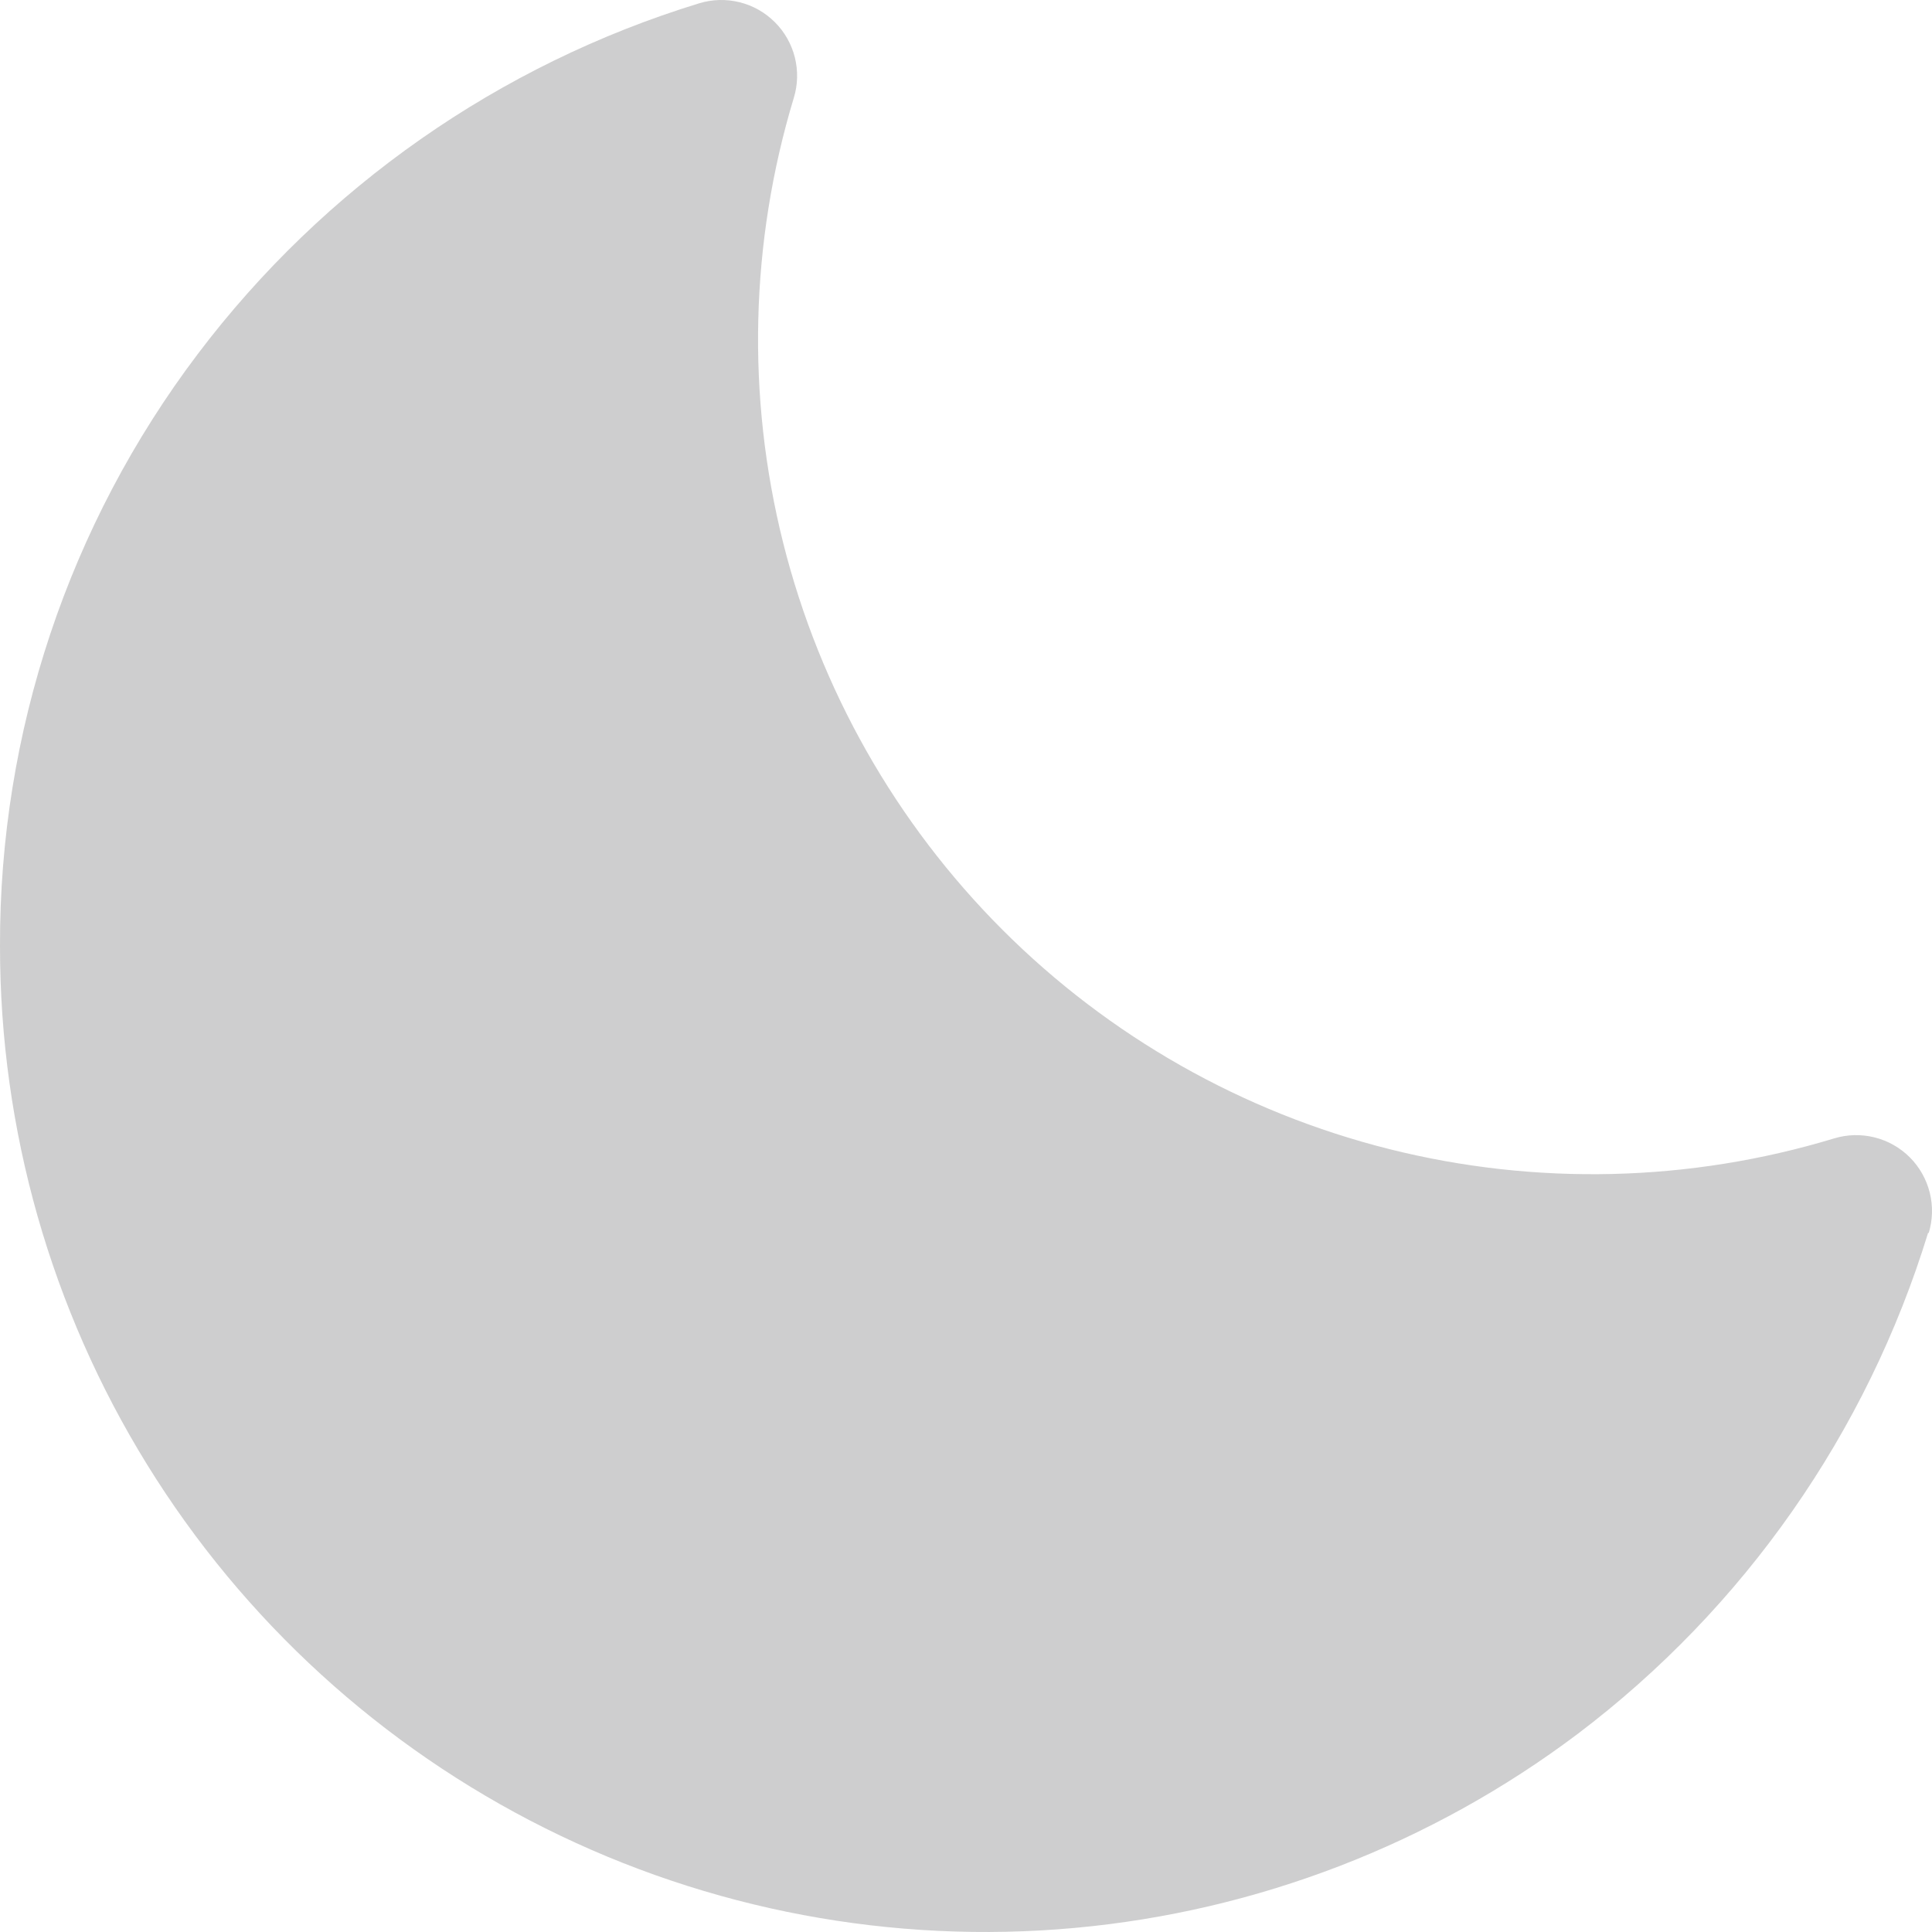
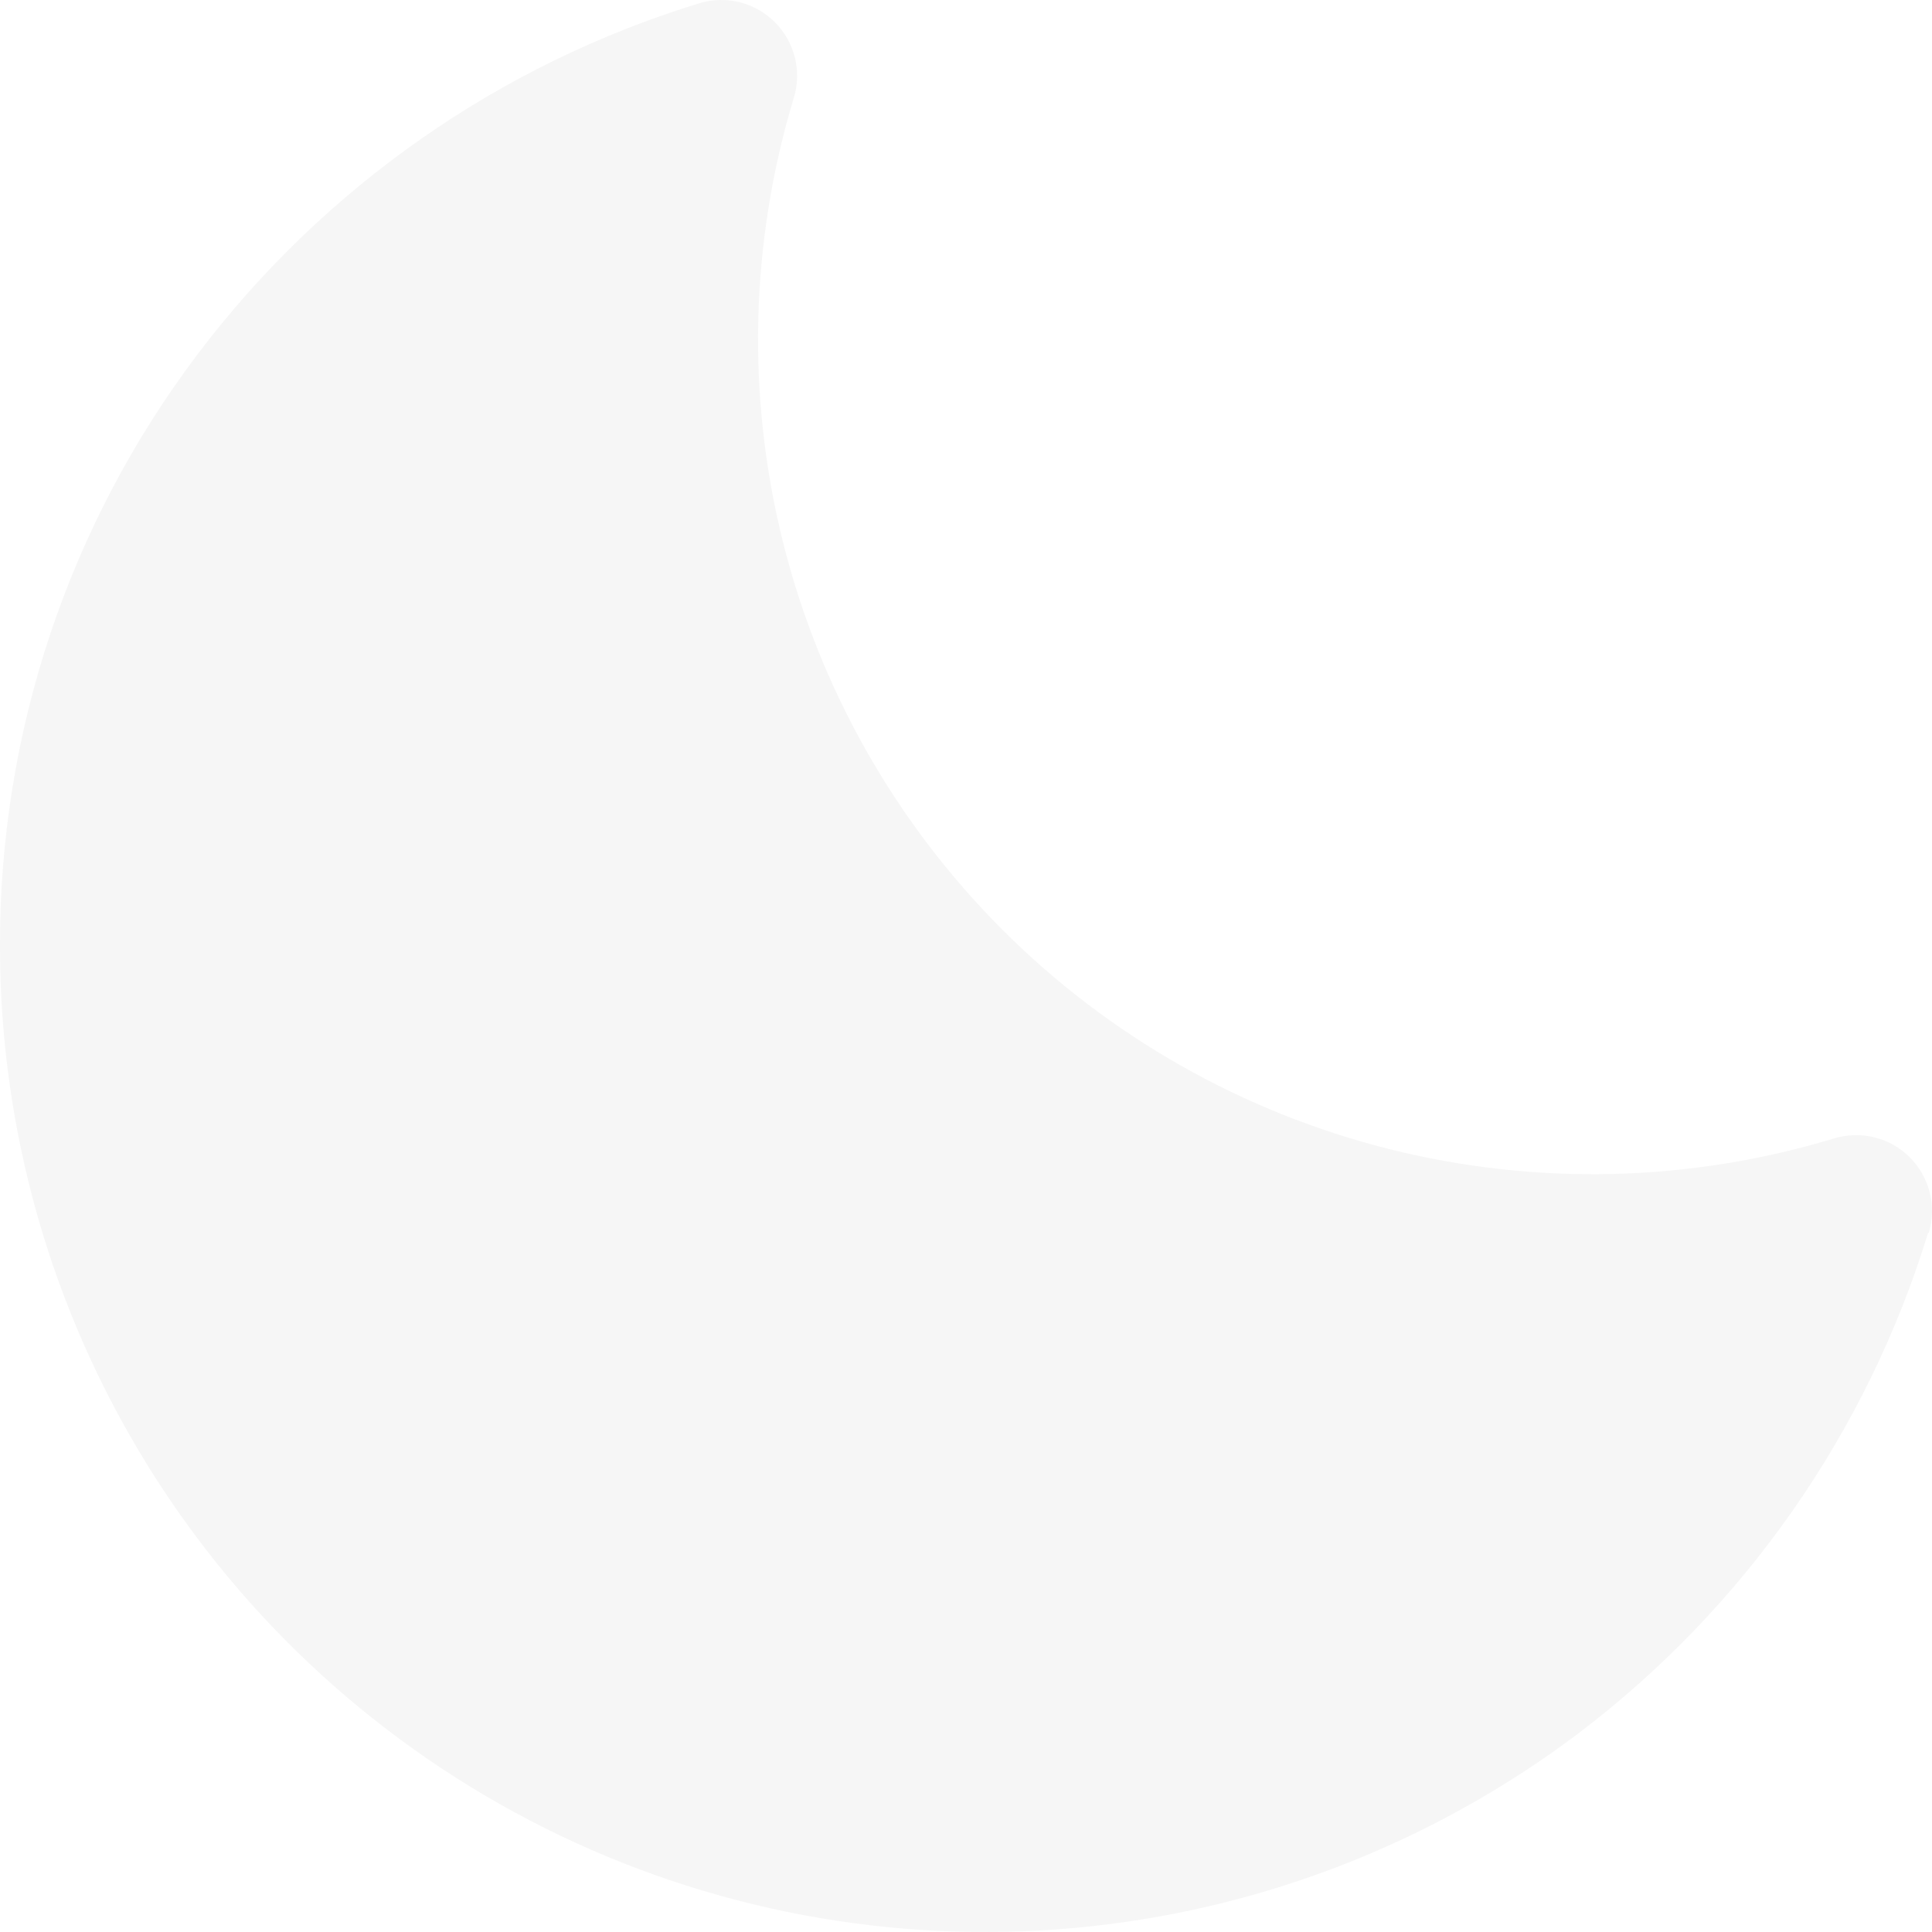
<svg xmlns="http://www.w3.org/2000/svg" width="44" height="44" viewBox="0 0 44 44" fill="none">
-   <path opacity="0.25" d="M43.913 28.071C42.519 32.622 39.726 36.618 35.93 39.489C32.598 41.997 28.633 43.527 24.479 43.907C20.326 44.286 16.149 43.501 12.418 41.638C8.686 39.775 5.547 36.909 3.354 33.361C1.16 29.813 -0.001 25.724 0 21.552C-0.015 16.683 1.568 11.944 4.505 8.061C7.375 4.265 11.37 1.471 15.92 0.076C16.22 -0.016 16.539 -0.025 16.844 0.051C17.148 0.126 17.426 0.284 17.648 0.506C17.87 0.728 18.027 1.006 18.103 1.31C18.178 1.615 18.17 1.934 18.077 2.234C17.082 5.526 16.999 9.026 17.836 12.362C18.673 15.697 20.399 18.743 22.83 21.175C25.261 23.606 28.306 25.333 31.641 26.17C34.976 27.007 38.475 26.924 41.766 25.928C42.066 25.836 42.385 25.827 42.69 25.903C42.994 25.978 43.273 26.136 43.495 26.358C43.716 26.579 43.873 26.858 43.949 27.162C44.025 27.467 44.016 27.786 43.924 28.086L43.913 28.071Z" fill="#3C3C3E" />
+   <path d="M43.913 28.071C42.519 32.622 39.726 36.618 35.93 39.489C32.598 41.997 28.633 43.527 24.479 43.907C20.326 44.286 16.149 43.501 12.418 41.638C8.686 39.775 5.547 36.909 3.354 33.361C1.16 29.813 -0.001 25.724 0 21.552C-0.015 16.683 1.568 11.944 4.505 8.061C7.375 4.265 11.37 1.471 15.92 0.076C16.22 -0.016 16.539 -0.025 16.844 0.051C17.148 0.126 17.426 0.284 17.648 0.506C17.87 0.728 18.027 1.006 18.103 1.31C18.178 1.615 18.17 1.934 18.077 2.234C17.082 5.526 16.999 9.026 17.836 12.362C18.673 15.697 20.399 18.743 22.83 21.175C25.261 23.606 28.306 25.333 31.641 26.17C34.976 27.007 38.475 26.924 41.766 25.928C42.066 25.836 42.385 25.827 42.69 25.903C42.994 25.978 43.273 26.136 43.495 26.358C43.716 26.579 43.873 26.858 43.949 27.162C44.025 27.467 44.016 27.786 43.924 28.086L43.913 28.071Z" fill="#F6F6F6" />
</svg>
